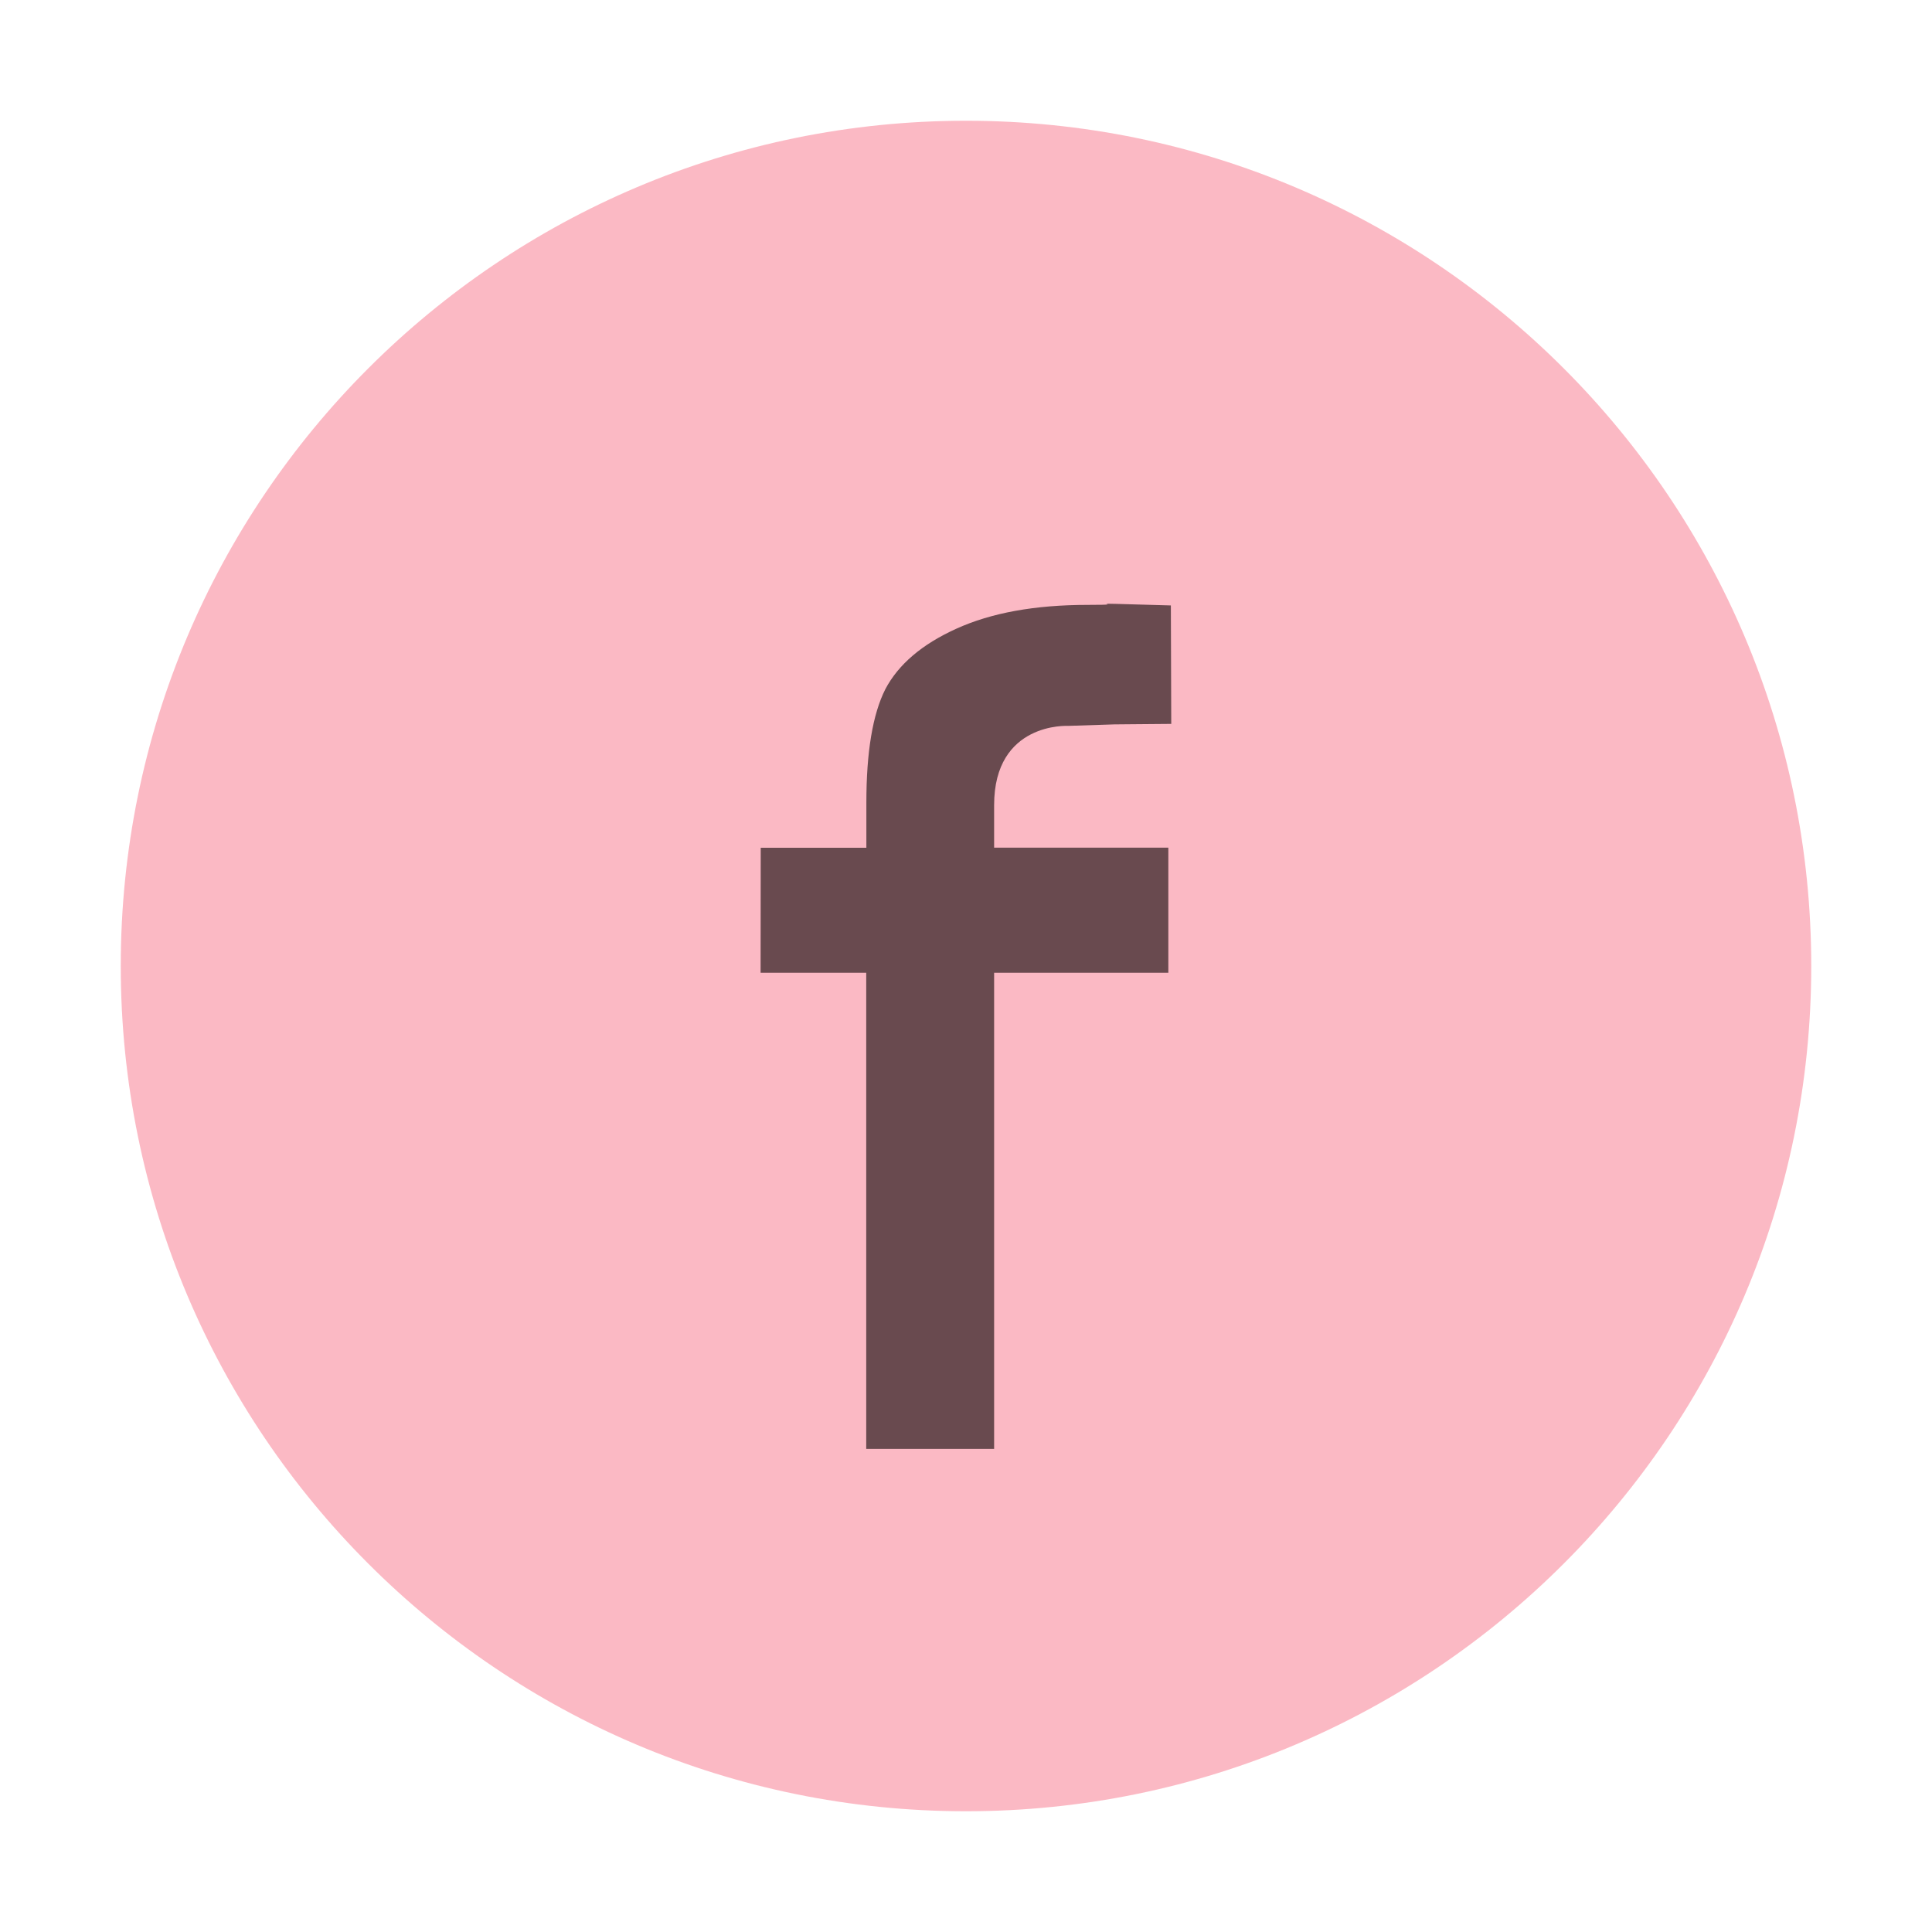
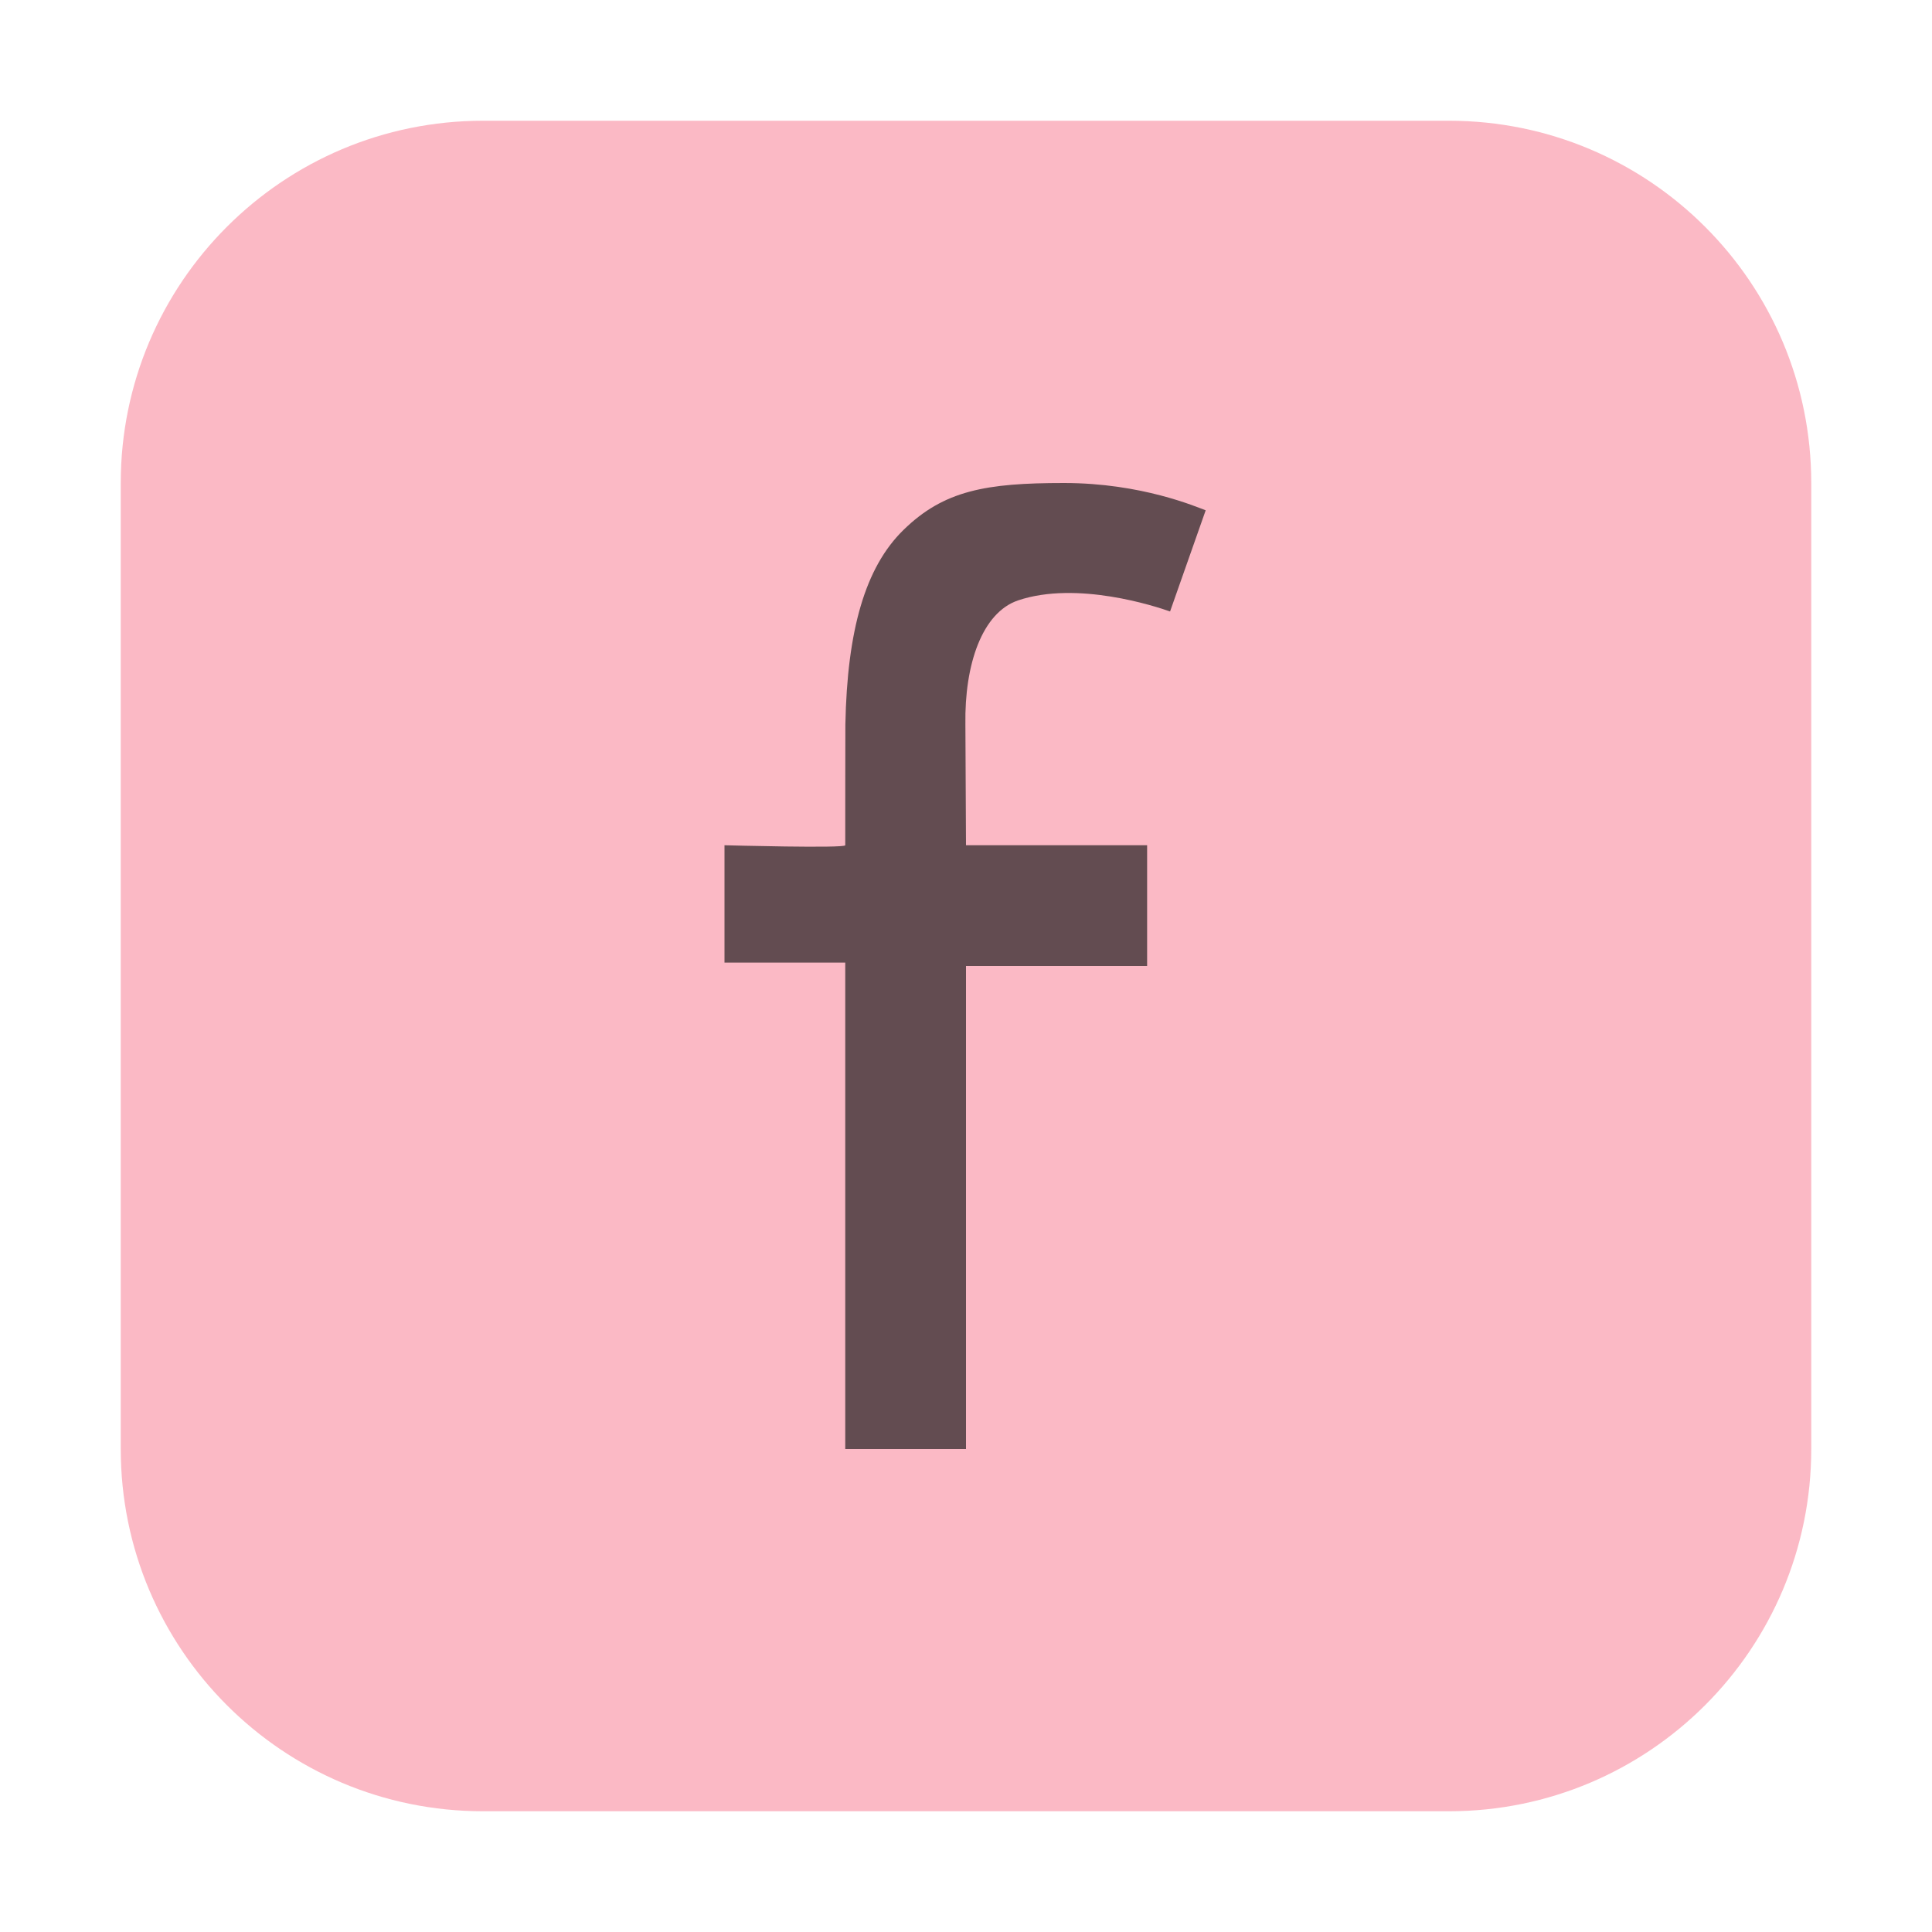
- <svg xmlns="http://www.w3.org/2000/svg" width="16" height="16" version="1.1" viewBox="0 0 16 16">
-   <g>
-     <circle cx="8" cy="8" r="7" fill="#f98b9d" opacity=".6" />
-     <g transform="matrix(1.09637 0 0 .916809 .261188 .0155648)" fill="#593e43" opacity=".9" aria-label="f">
-       <path d="m5.508 7.641h0.798v-0.409c0-0.457 0.048-0.798 0.143-1.023 0.099-0.225 0.278-0.407 0.537-0.547 0.263-0.143 0.593-0.215 0.992-0.215 0.409 0-0.244-0.026 0.628 0.005l0.003 1.07-0.298 0.003c-0.23 0.003 0.036-0.004-0.483 0.015 0 0-0.557-0.036-0.557 0.716v0.384h1.316v1.13h-1.316v4.301h-0.966v-4.301h-0.798z" stroke-width="1.309" />
-     </g>
-   </g>
+ <svg xmlns="http://www.w3.org/2000/svg" width="16" height="16" viewBox="0 0 16 16" fill="none">
+   <rect x="1" y="1" width="14" height="14" rx="3" fill="#F98B9E" fill-opacity="0.6" />
+   <path fill-rule="evenodd" clip-rule="evenodd" d="M7 12H8V8H9.5V7H8C8 7 7.995 6.043 7.995 6C7.987 5.503 8.133 5.073 8.432 4.972C8.92 4.808 9.569 5.021 9.69 5.064L9.985 4.226C9.909 4.199 9.456 4 8.811 4C8.167 4 7.817 4.061 7.482 4.389C7.165 4.698 7.016 5.22 7.001 6C7 6.045 7 6.953 7 7C7 7.027 6 7 6 7V7.972H7V12Z" fill="#231F20" fill-opacity="0.7" />
</svg>
